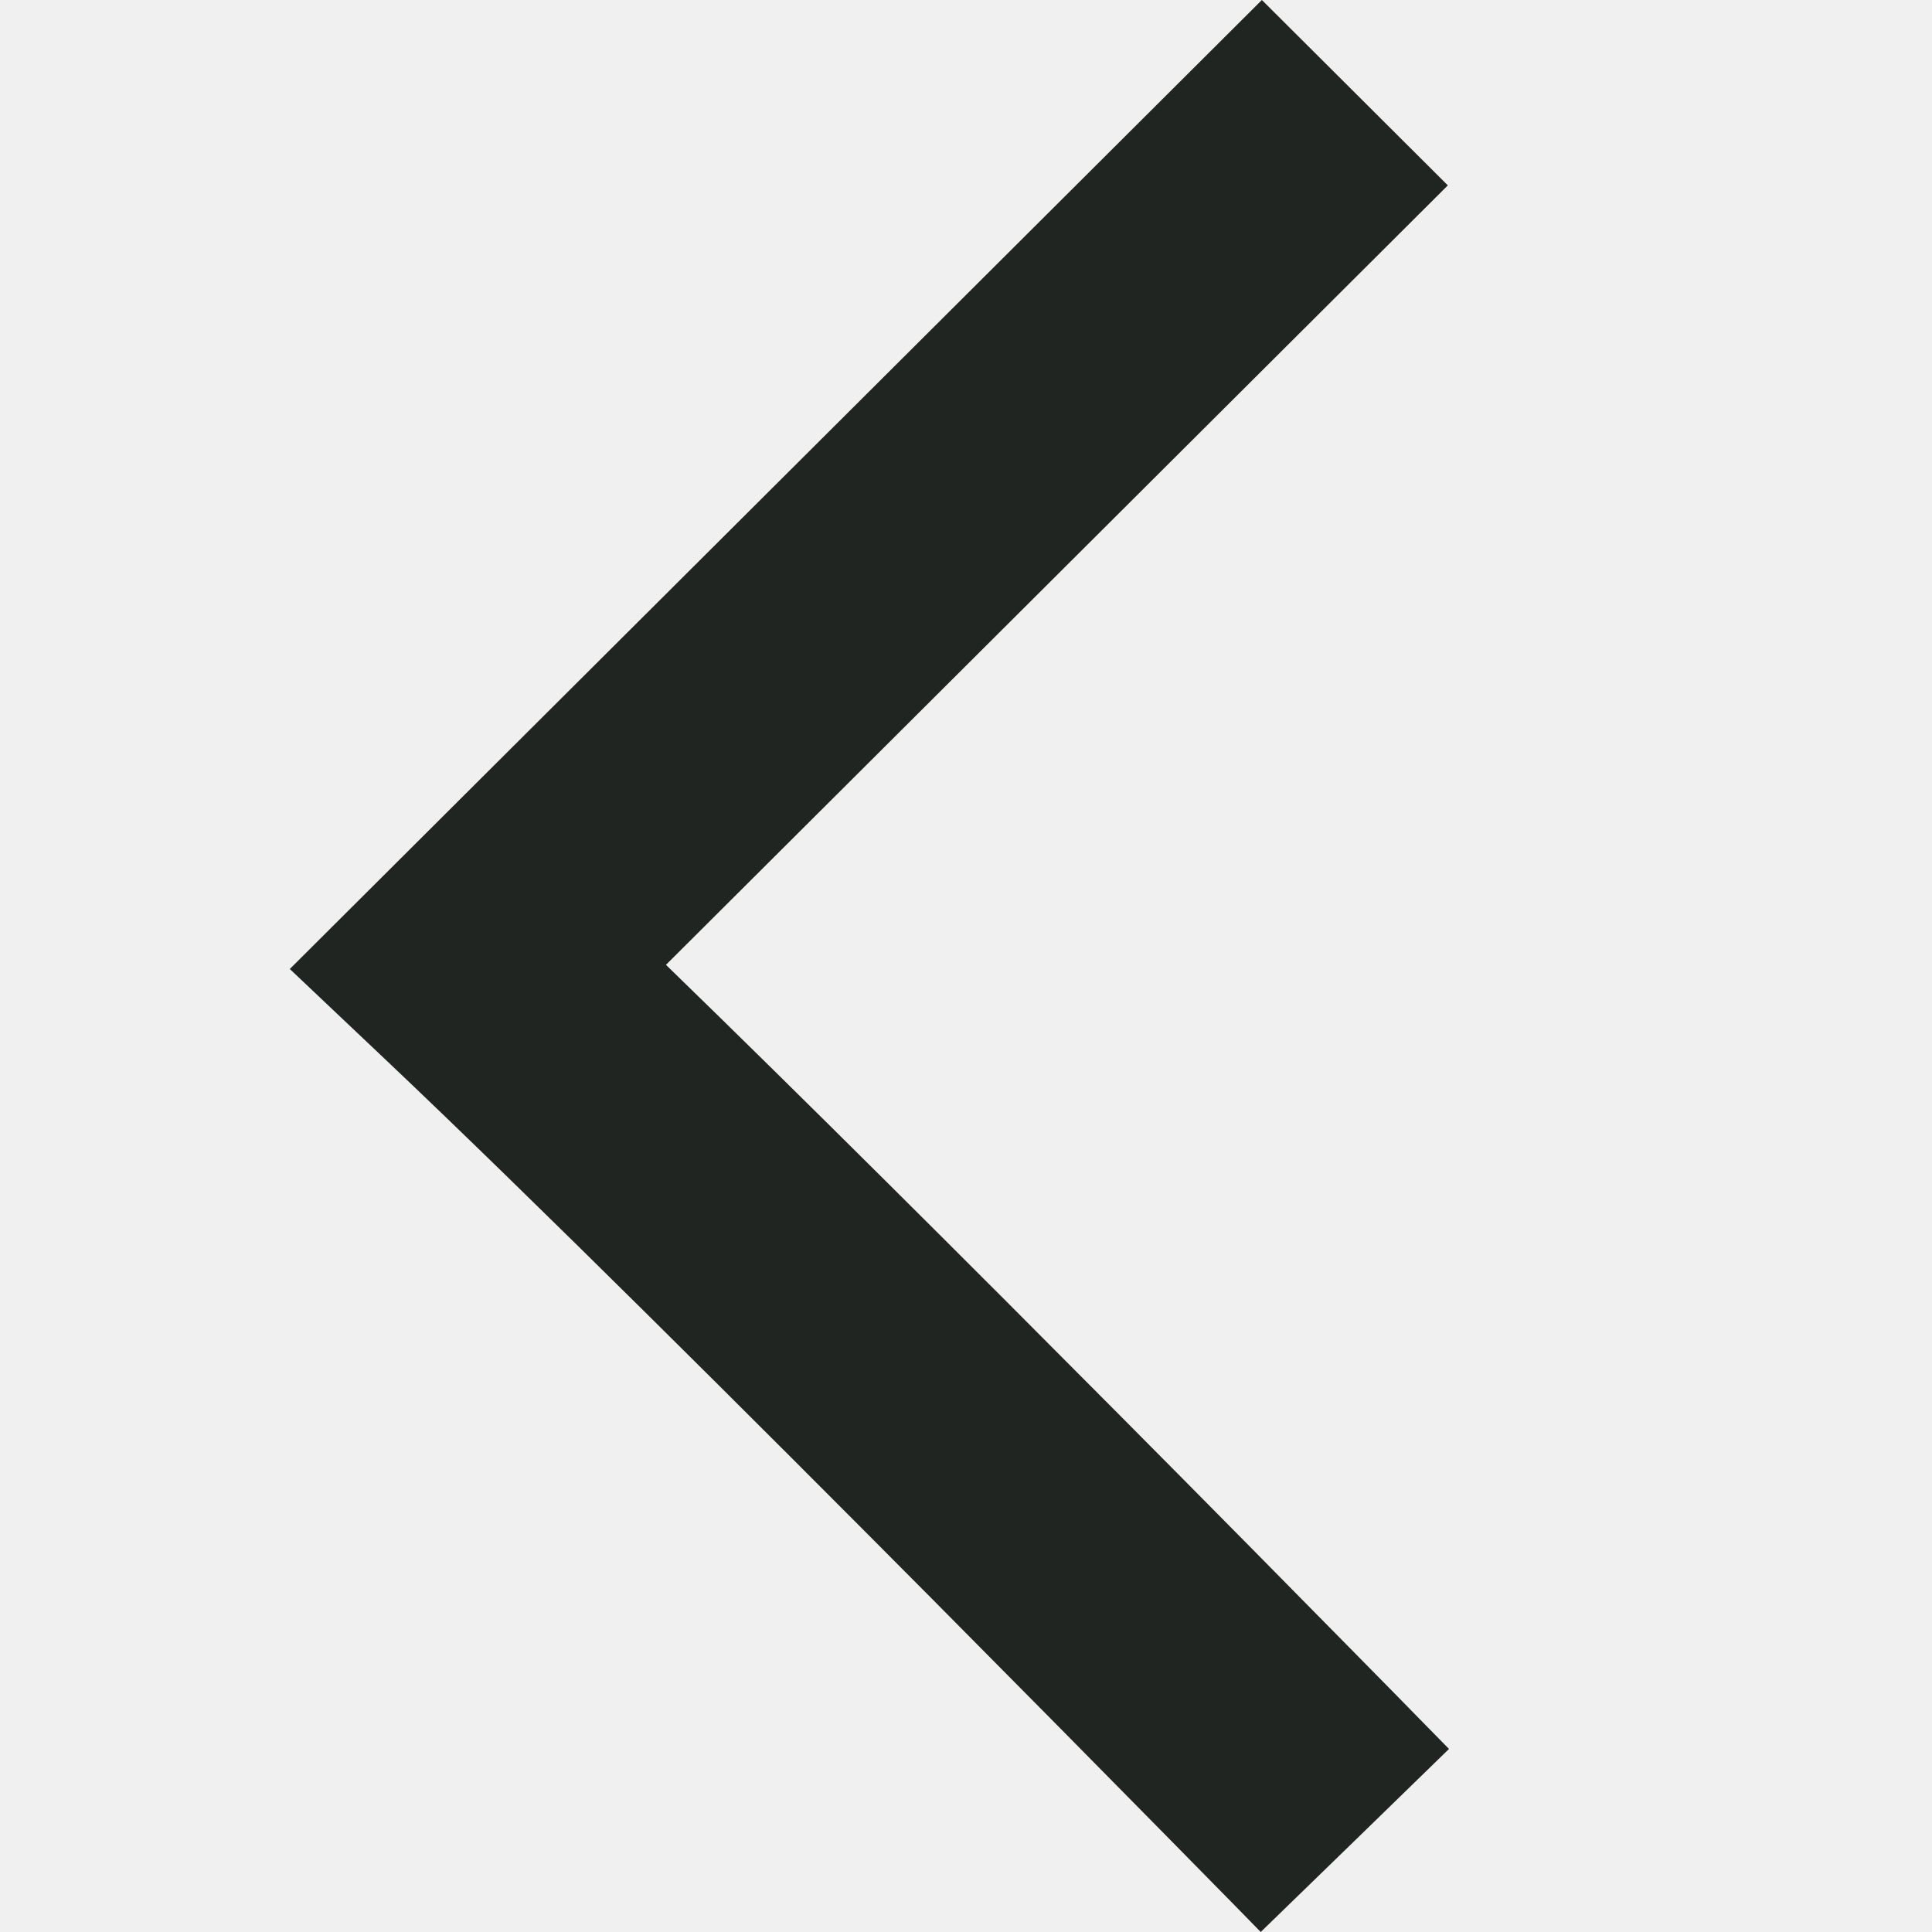
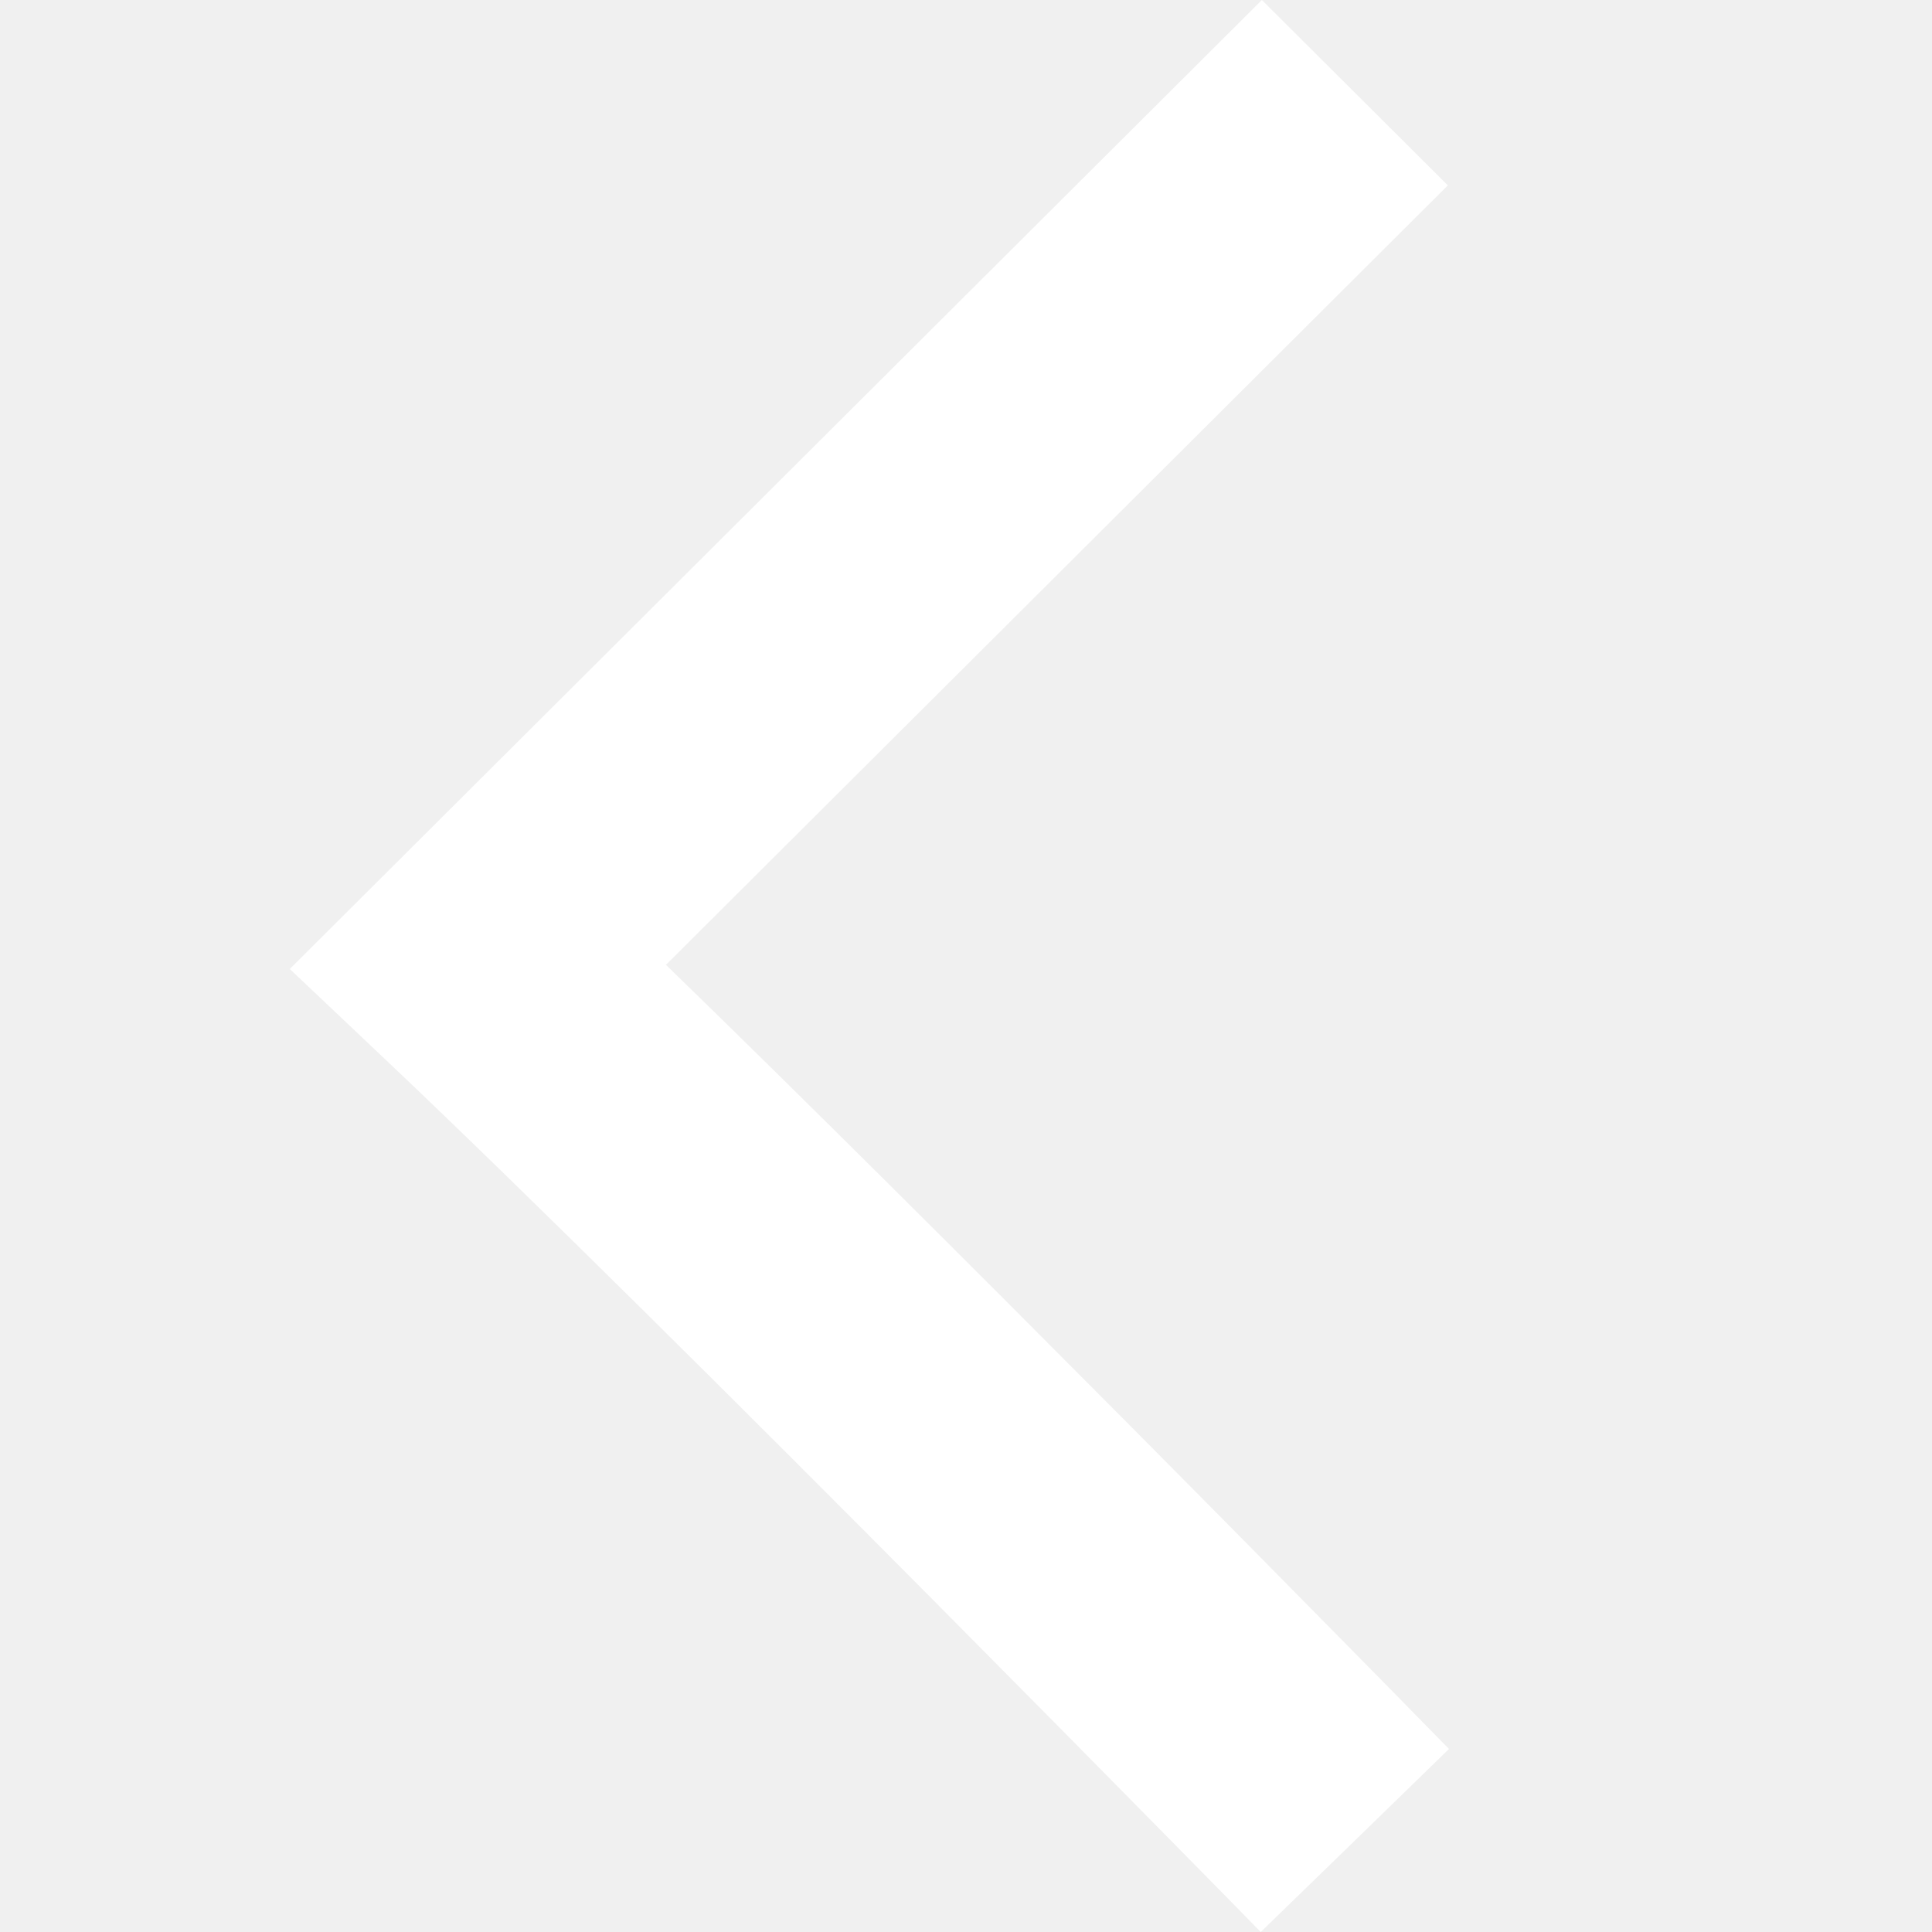
<svg xmlns="http://www.w3.org/2000/svg" width="20" height="20" viewBox="0 0 20 20" fill="none">
-   <path fill-rule="evenodd" clip-rule="evenodd" d="M13.063 0L3 10.031L4.013 10.99C5.508 12.406 7.764 14.654 9.655 16.558C10.598 17.508 11.448 18.369 12.061 18.992C12.368 19.304 12.616 19.556 12.787 19.73L13.051 20L14.026 19.053C15 18.105 15 18.105 15 18.105L14.733 17.833C14.561 17.657 14.313 17.404 14.005 17.092C13.389 16.466 12.537 15.602 11.59 14.649C10.08 13.129 8.32 11.372 6.894 9.988L14.988 1.919L13.063 0Z" fill="#212521" />
+   <path fill-rule="evenodd" clip-rule="evenodd" d="M13.063 0L3 10.031L4.013 10.99C5.508 12.406 7.764 14.654 9.655 16.558C10.598 17.508 11.448 18.369 12.061 18.992C12.368 19.304 12.616 19.556 12.787 19.73L13.051 20L14.026 19.053C15 18.105 15 18.105 15 18.105L14.733 17.833C14.561 17.657 14.313 17.404 14.005 17.092C13.389 16.466 12.537 15.602 11.59 14.649C10.08 13.129 8.32 11.372 6.894 9.988L14.988 1.919L13.063 0Z" fill="#ffffff" />
</svg>
